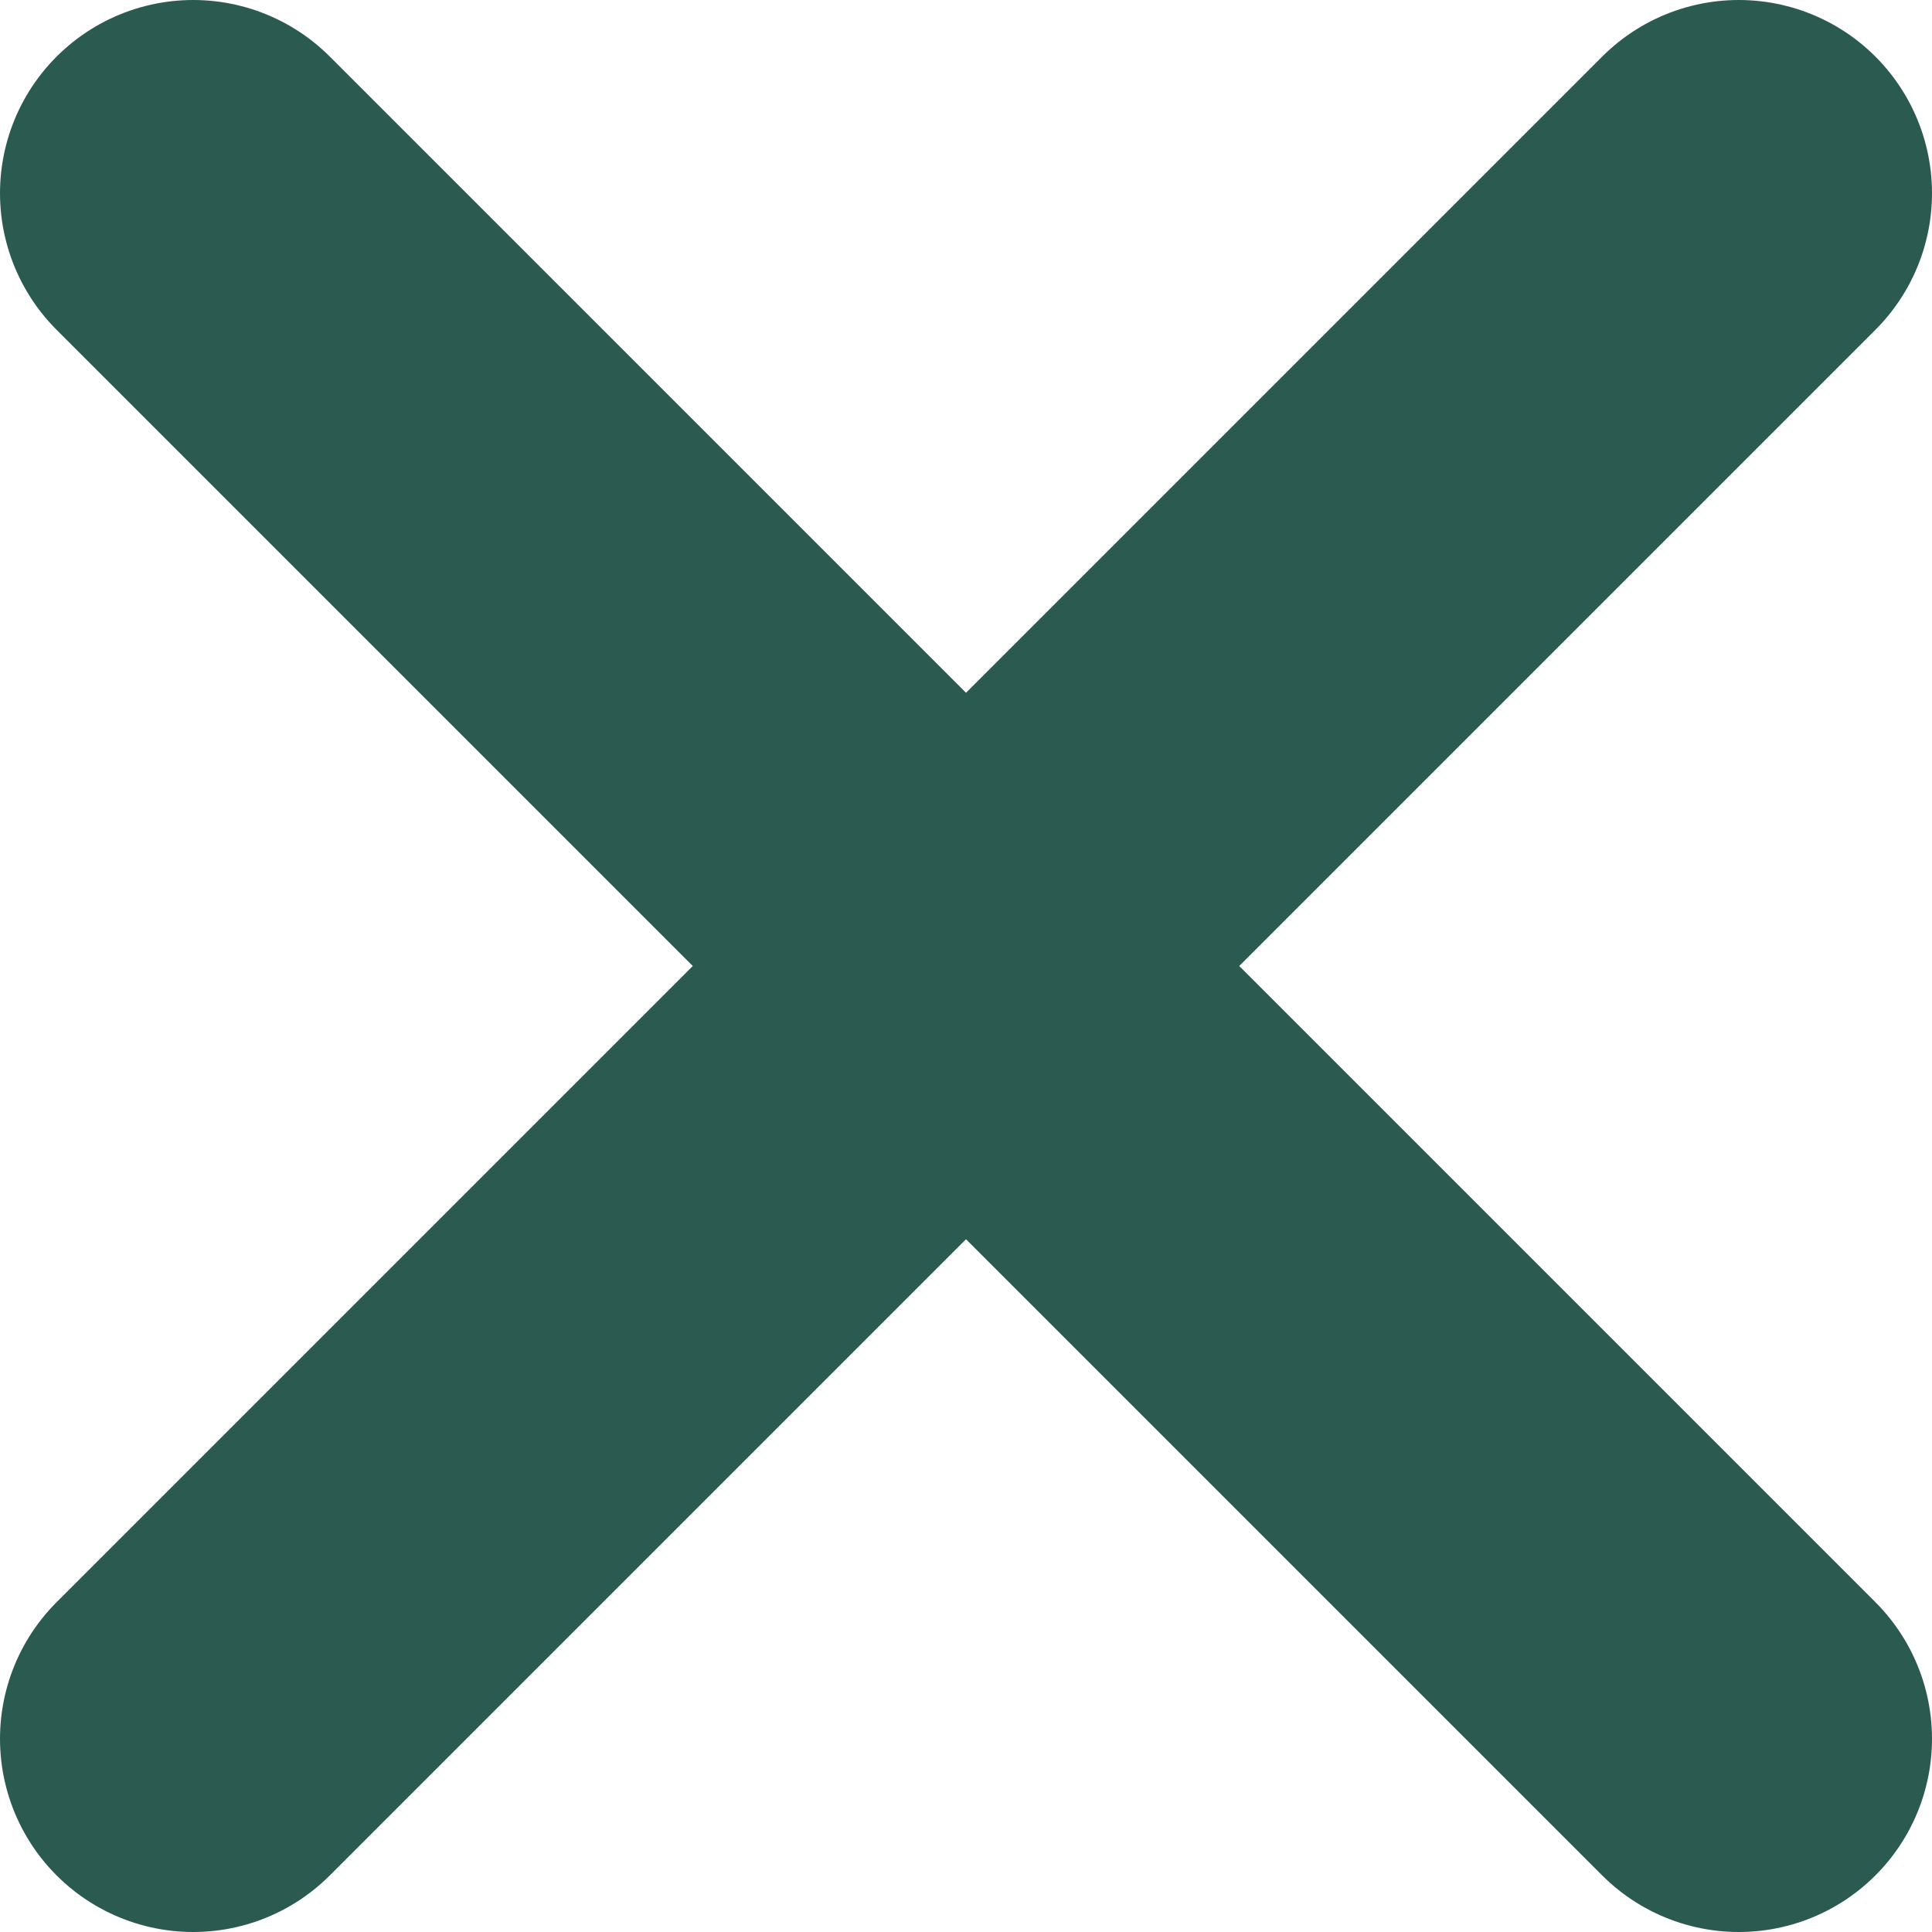
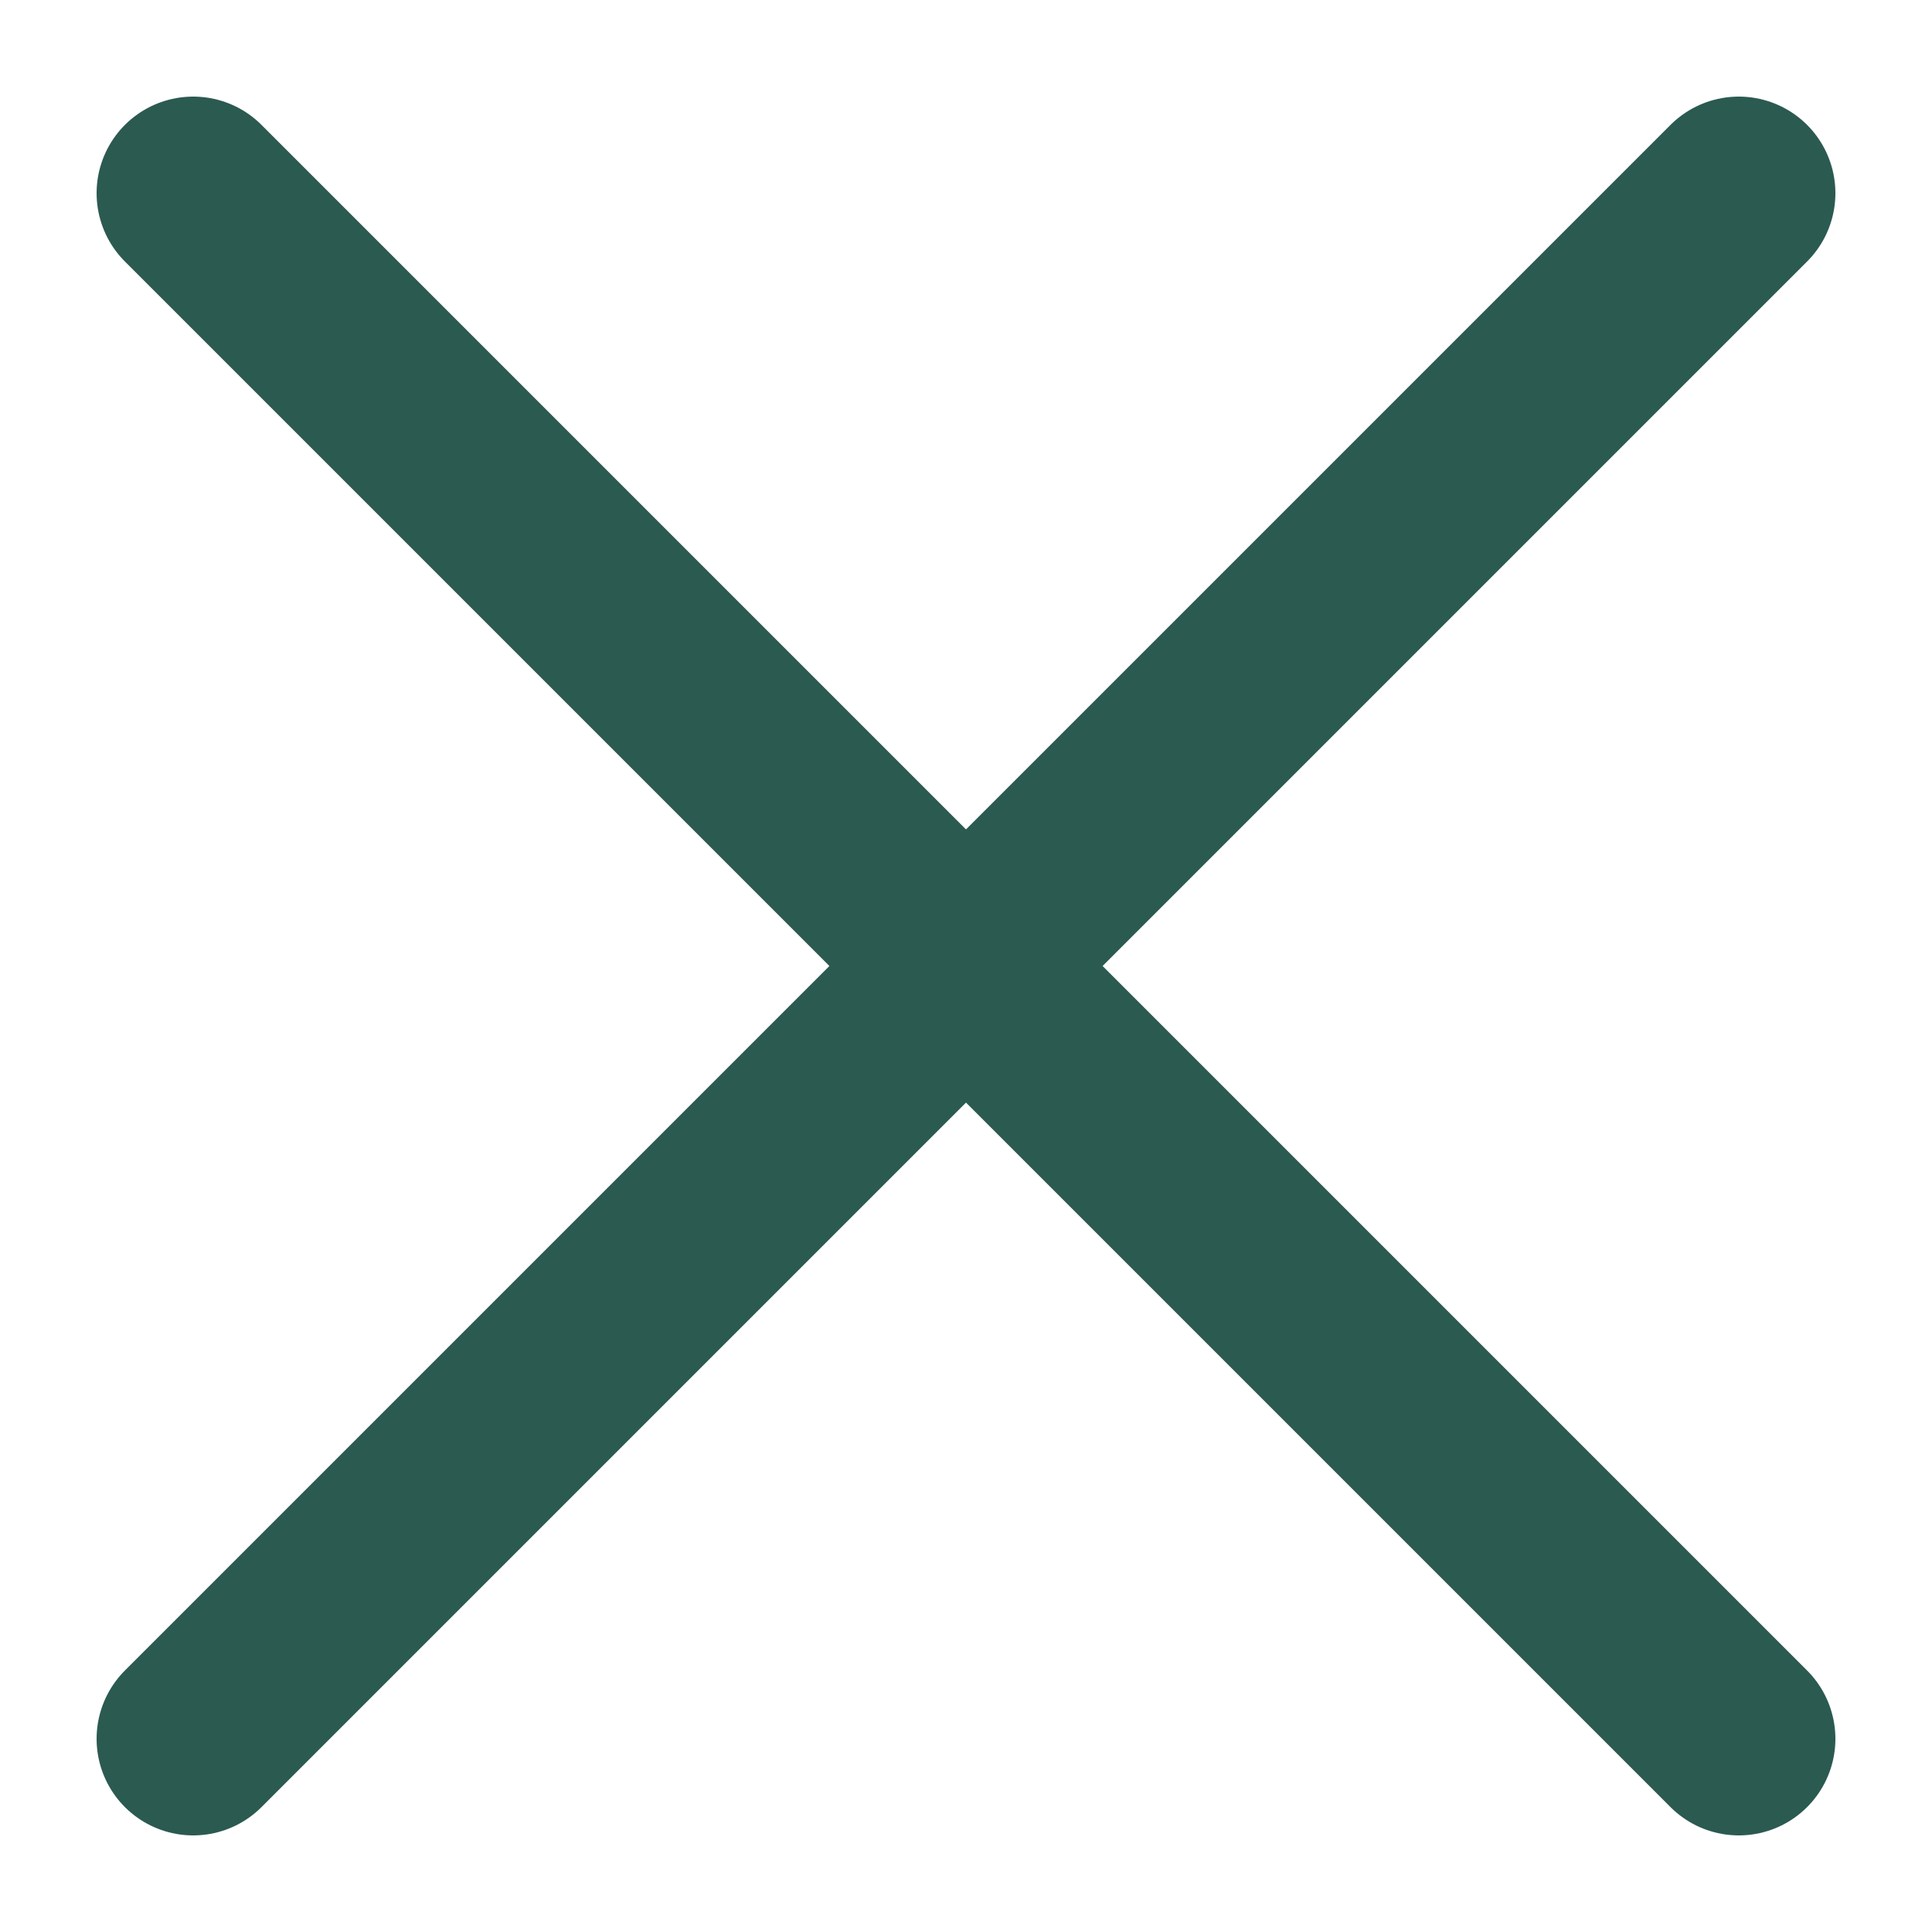
<svg xmlns="http://www.w3.org/2000/svg" width="10" height="10" viewBox="0 0 10 10" fill="none">
-   <path d="M1 9L9 1M1 1L9 9" stroke="#2B5A51" stroke-width="2" stroke-linecap="round" stroke-linejoin="round" />
+   <path d="M1 9L9 1M1 1L9 9" stroke="#2B5A51" strokeWidth="2" stroke-linecap="round" stroke-linejoin="round" />
</svg>
